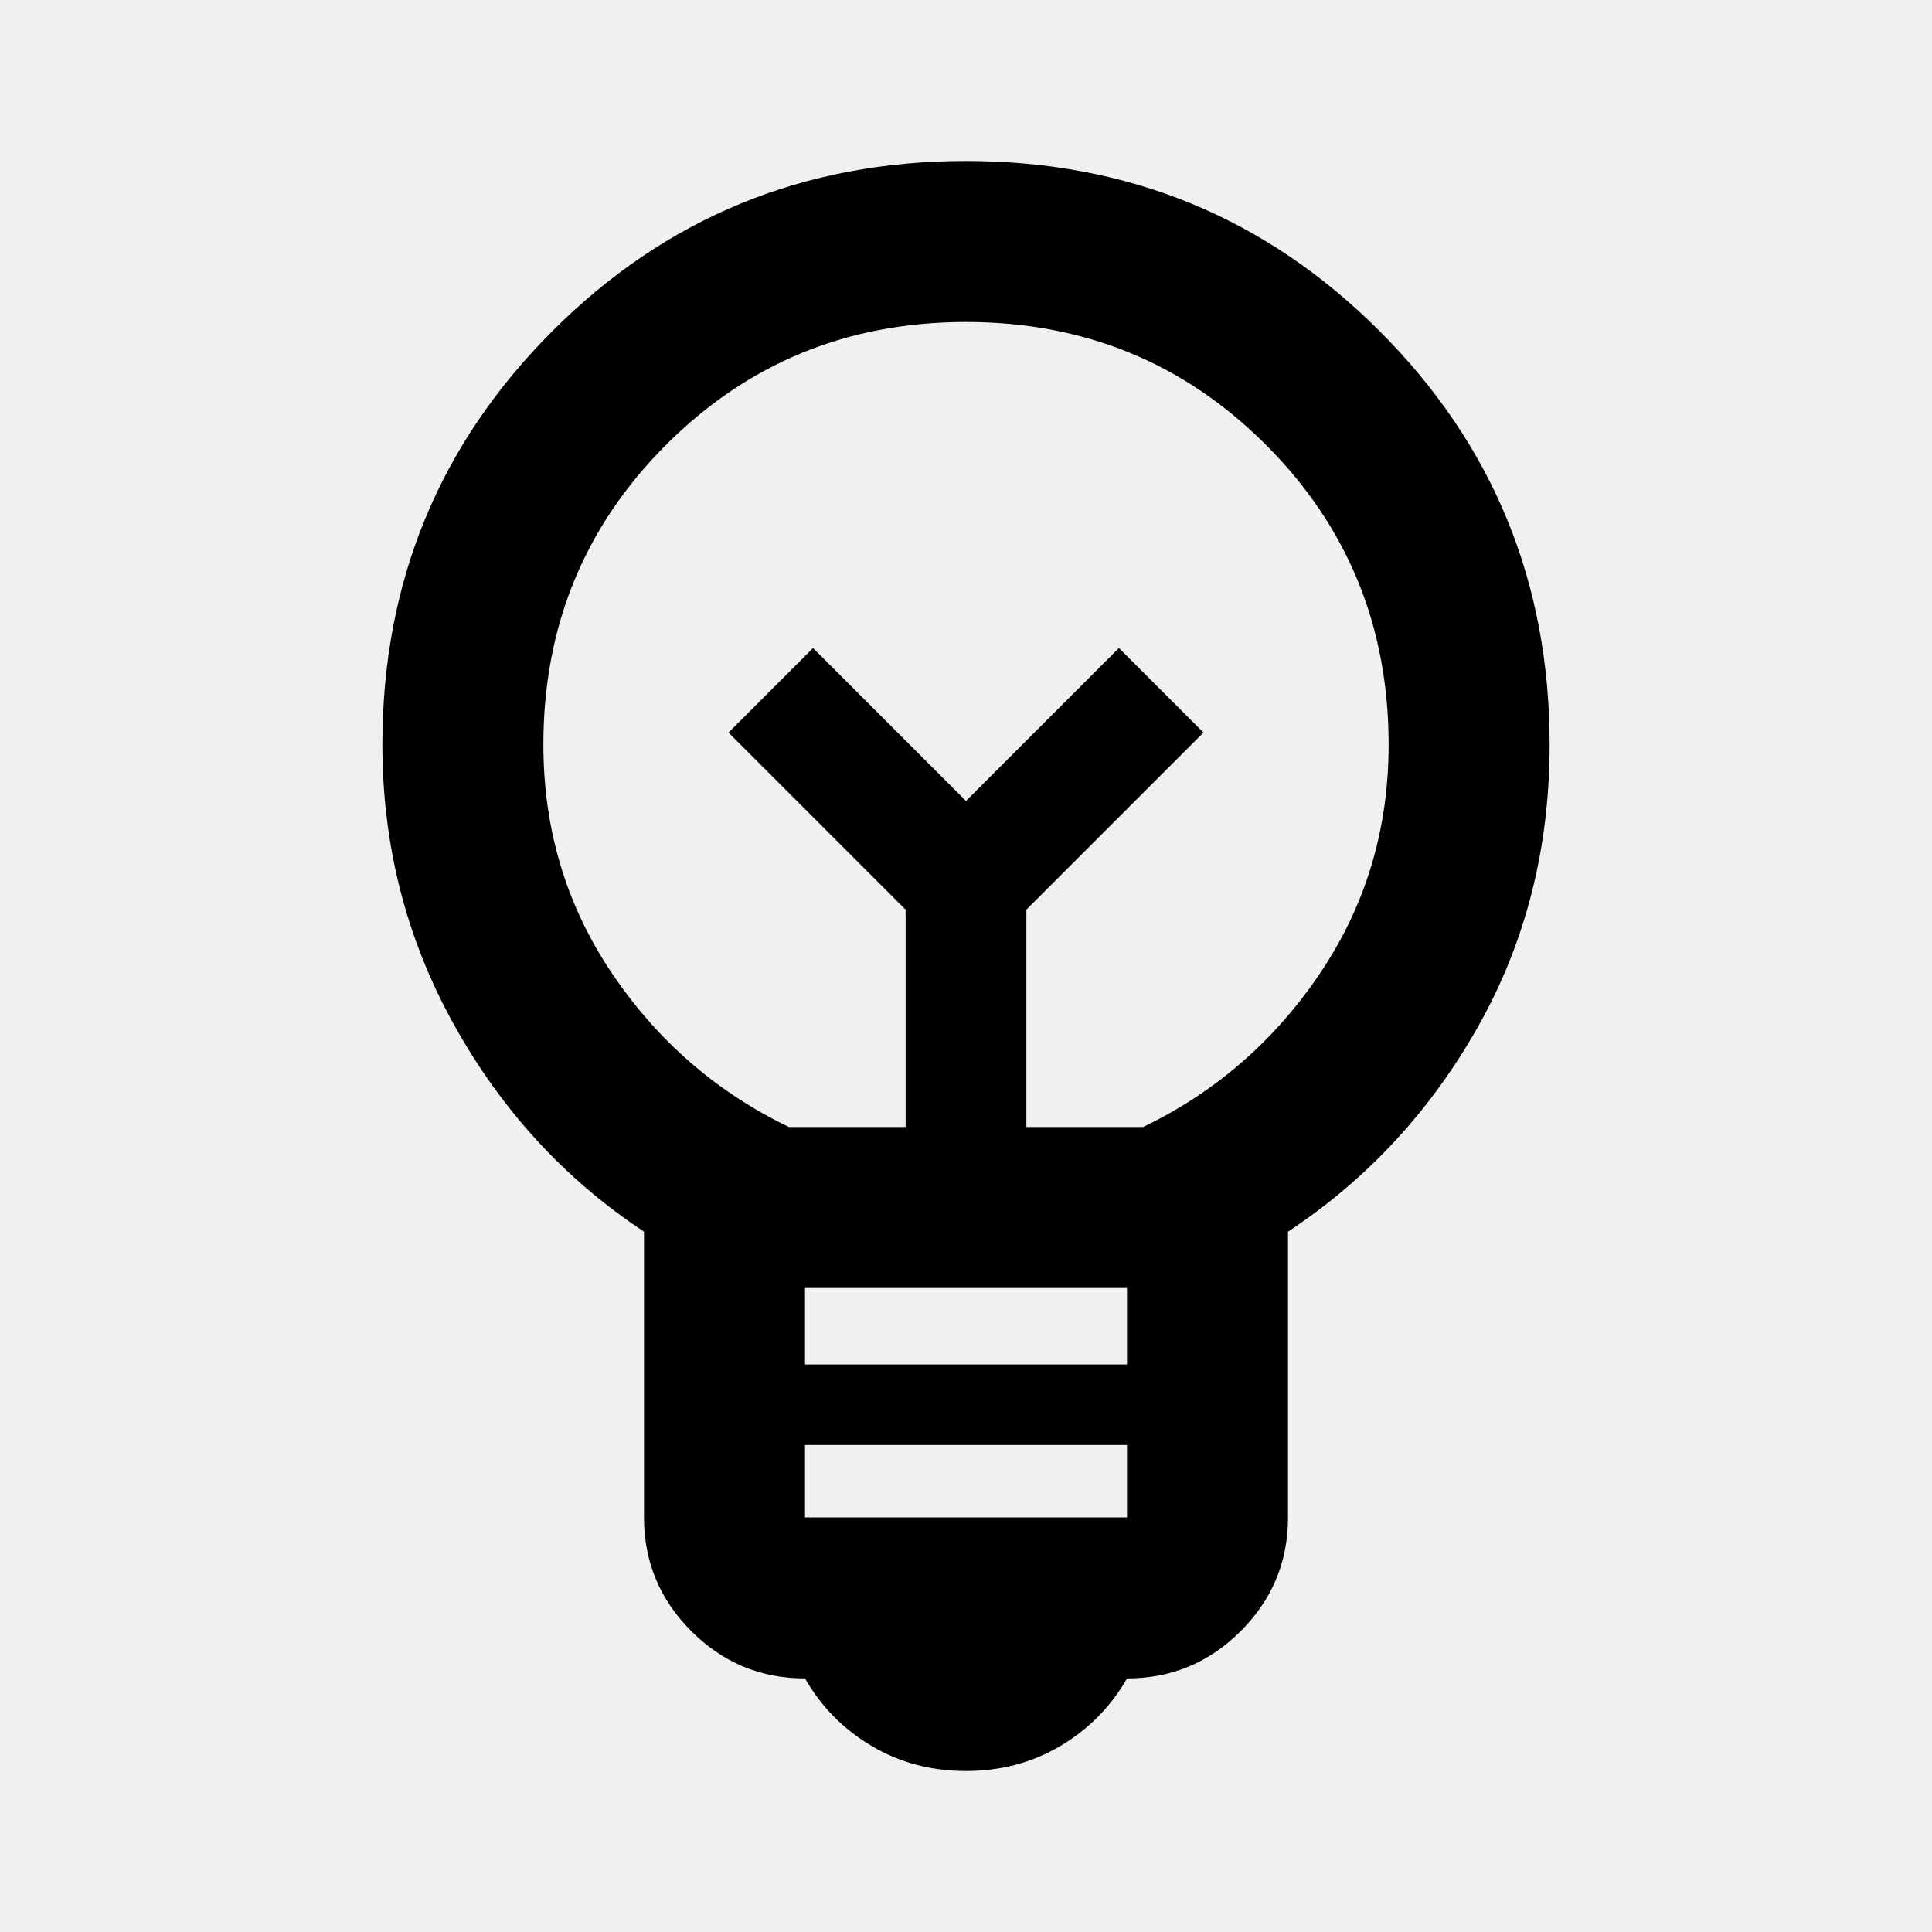
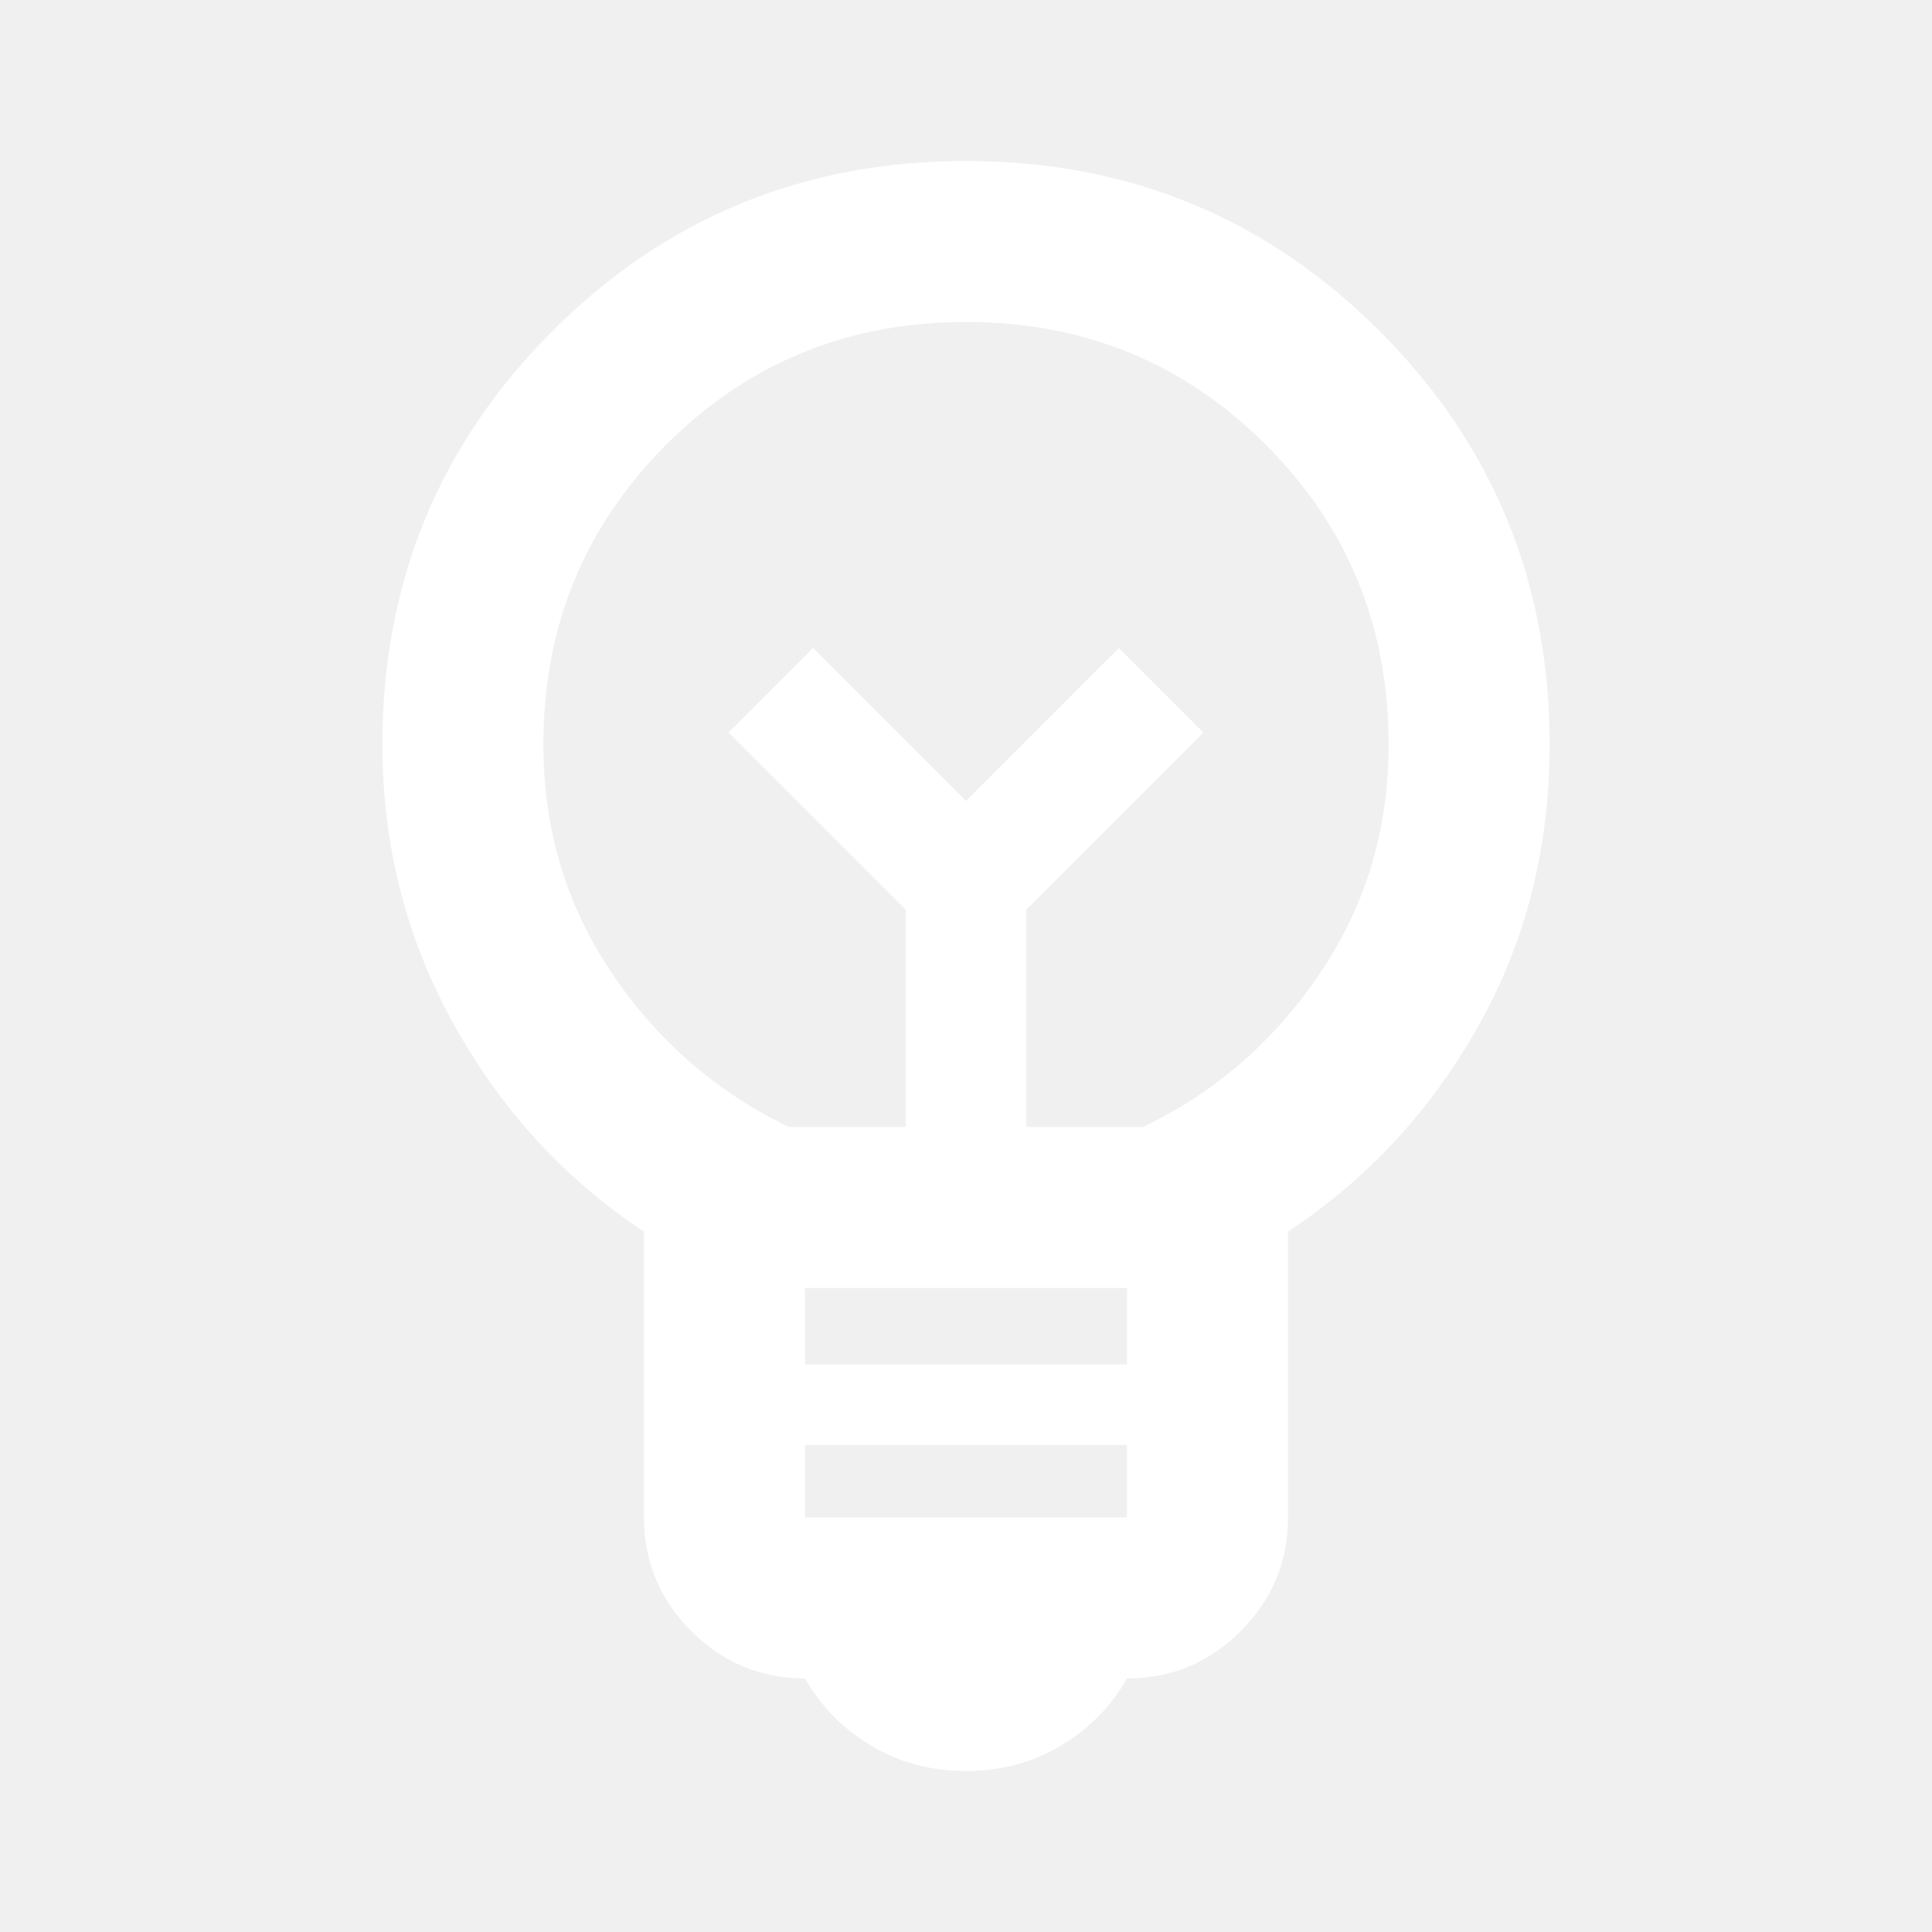
- <svg xmlns="http://www.w3.org/2000/svg" height="24" viewBox="0 -960 960 960" width="24">
-   <path d="M480-80q-26 0-47-12.5T400-126q-33 0-56.5-23.5T320-206v-142q-59-39-94.5-103T190-590q0-121 84.5-205.5T480-880q121 0 205.5 84.5T770-590q0 77-35.5 140T640-348v142q0 33-23.5 56.5T560-126q-12 21-33 33.5T480-80Zm-80-126h160v-36H400v36Zm0-76h160v-38H400v38Zm-8-118h58v-108l-88-88 42-42 76 76 76-76 42 42-88 88v108h58q54-26 88-76.5T690-590q0-88-61-149t-149-61q-88 0-149 61t-61 149q0 63 34 113.5t88 76.5Zm88-162Zm0-38Z" />
+ <svg xmlns="http://www.w3.org/2000/svg" height="24" viewBox="0 -960 960 960" width="24" version="1.1" id="svg1">
+   <defs id="defs1" />
+   <path d="M480-80q-26 0-47-12.5T400-126q-33 0-56.5-23.5T320-206v-142q-59-39-94.5-103T190-590q0-121 84.5-205.5T480-880q121 0 205.5 84.5T770-590q0 77-35.5 140T640-348v142q0 33-23.5 56.5T560-126q-12 21-33 33.5T480-80Zm-80-126h160v-36H400v36Zm0-76h160v-38H400v38Zm-8-118h58v-108l-88-88 42-42 76 76 76-76 42 42-88 88v108h58q54-26 88-76.5T690-590q0-88-61-149t-149-61q-88 0-149 61t-61 149q0 63 34 113.5t88 76.5Zm88-162Zm0-38Z" id="path1" style="fill:#ffffff" />
</svg>
